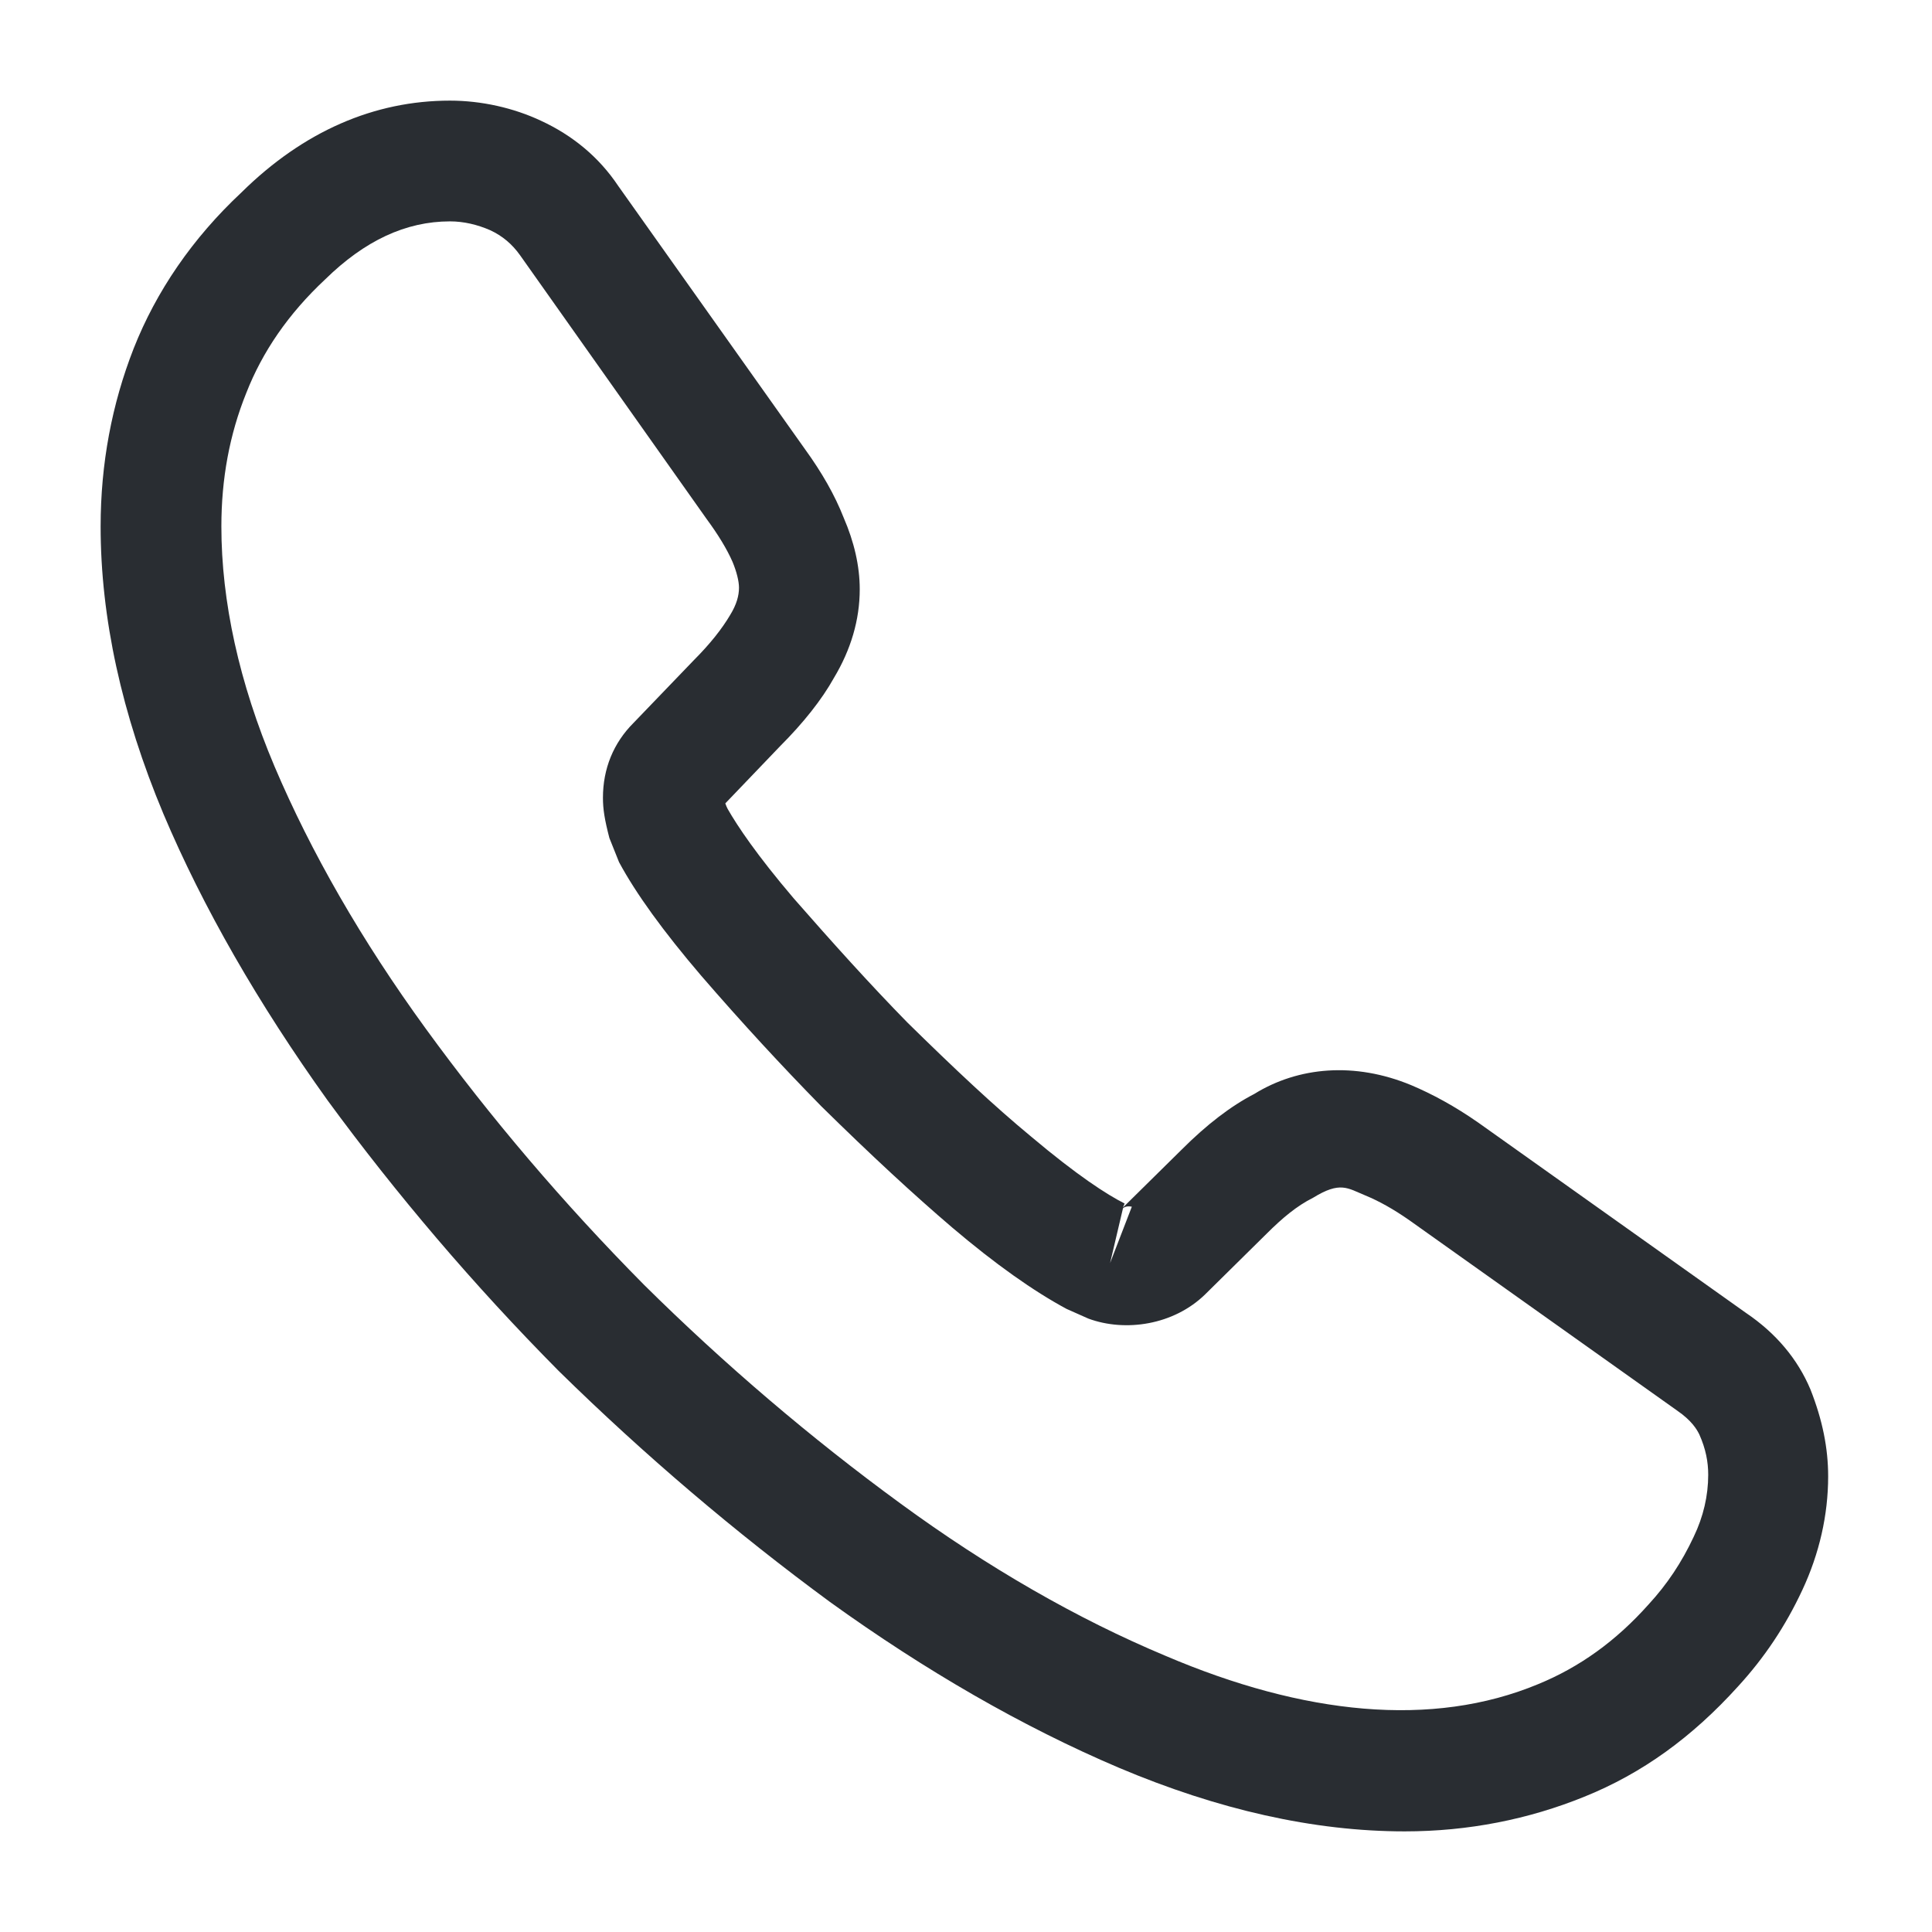
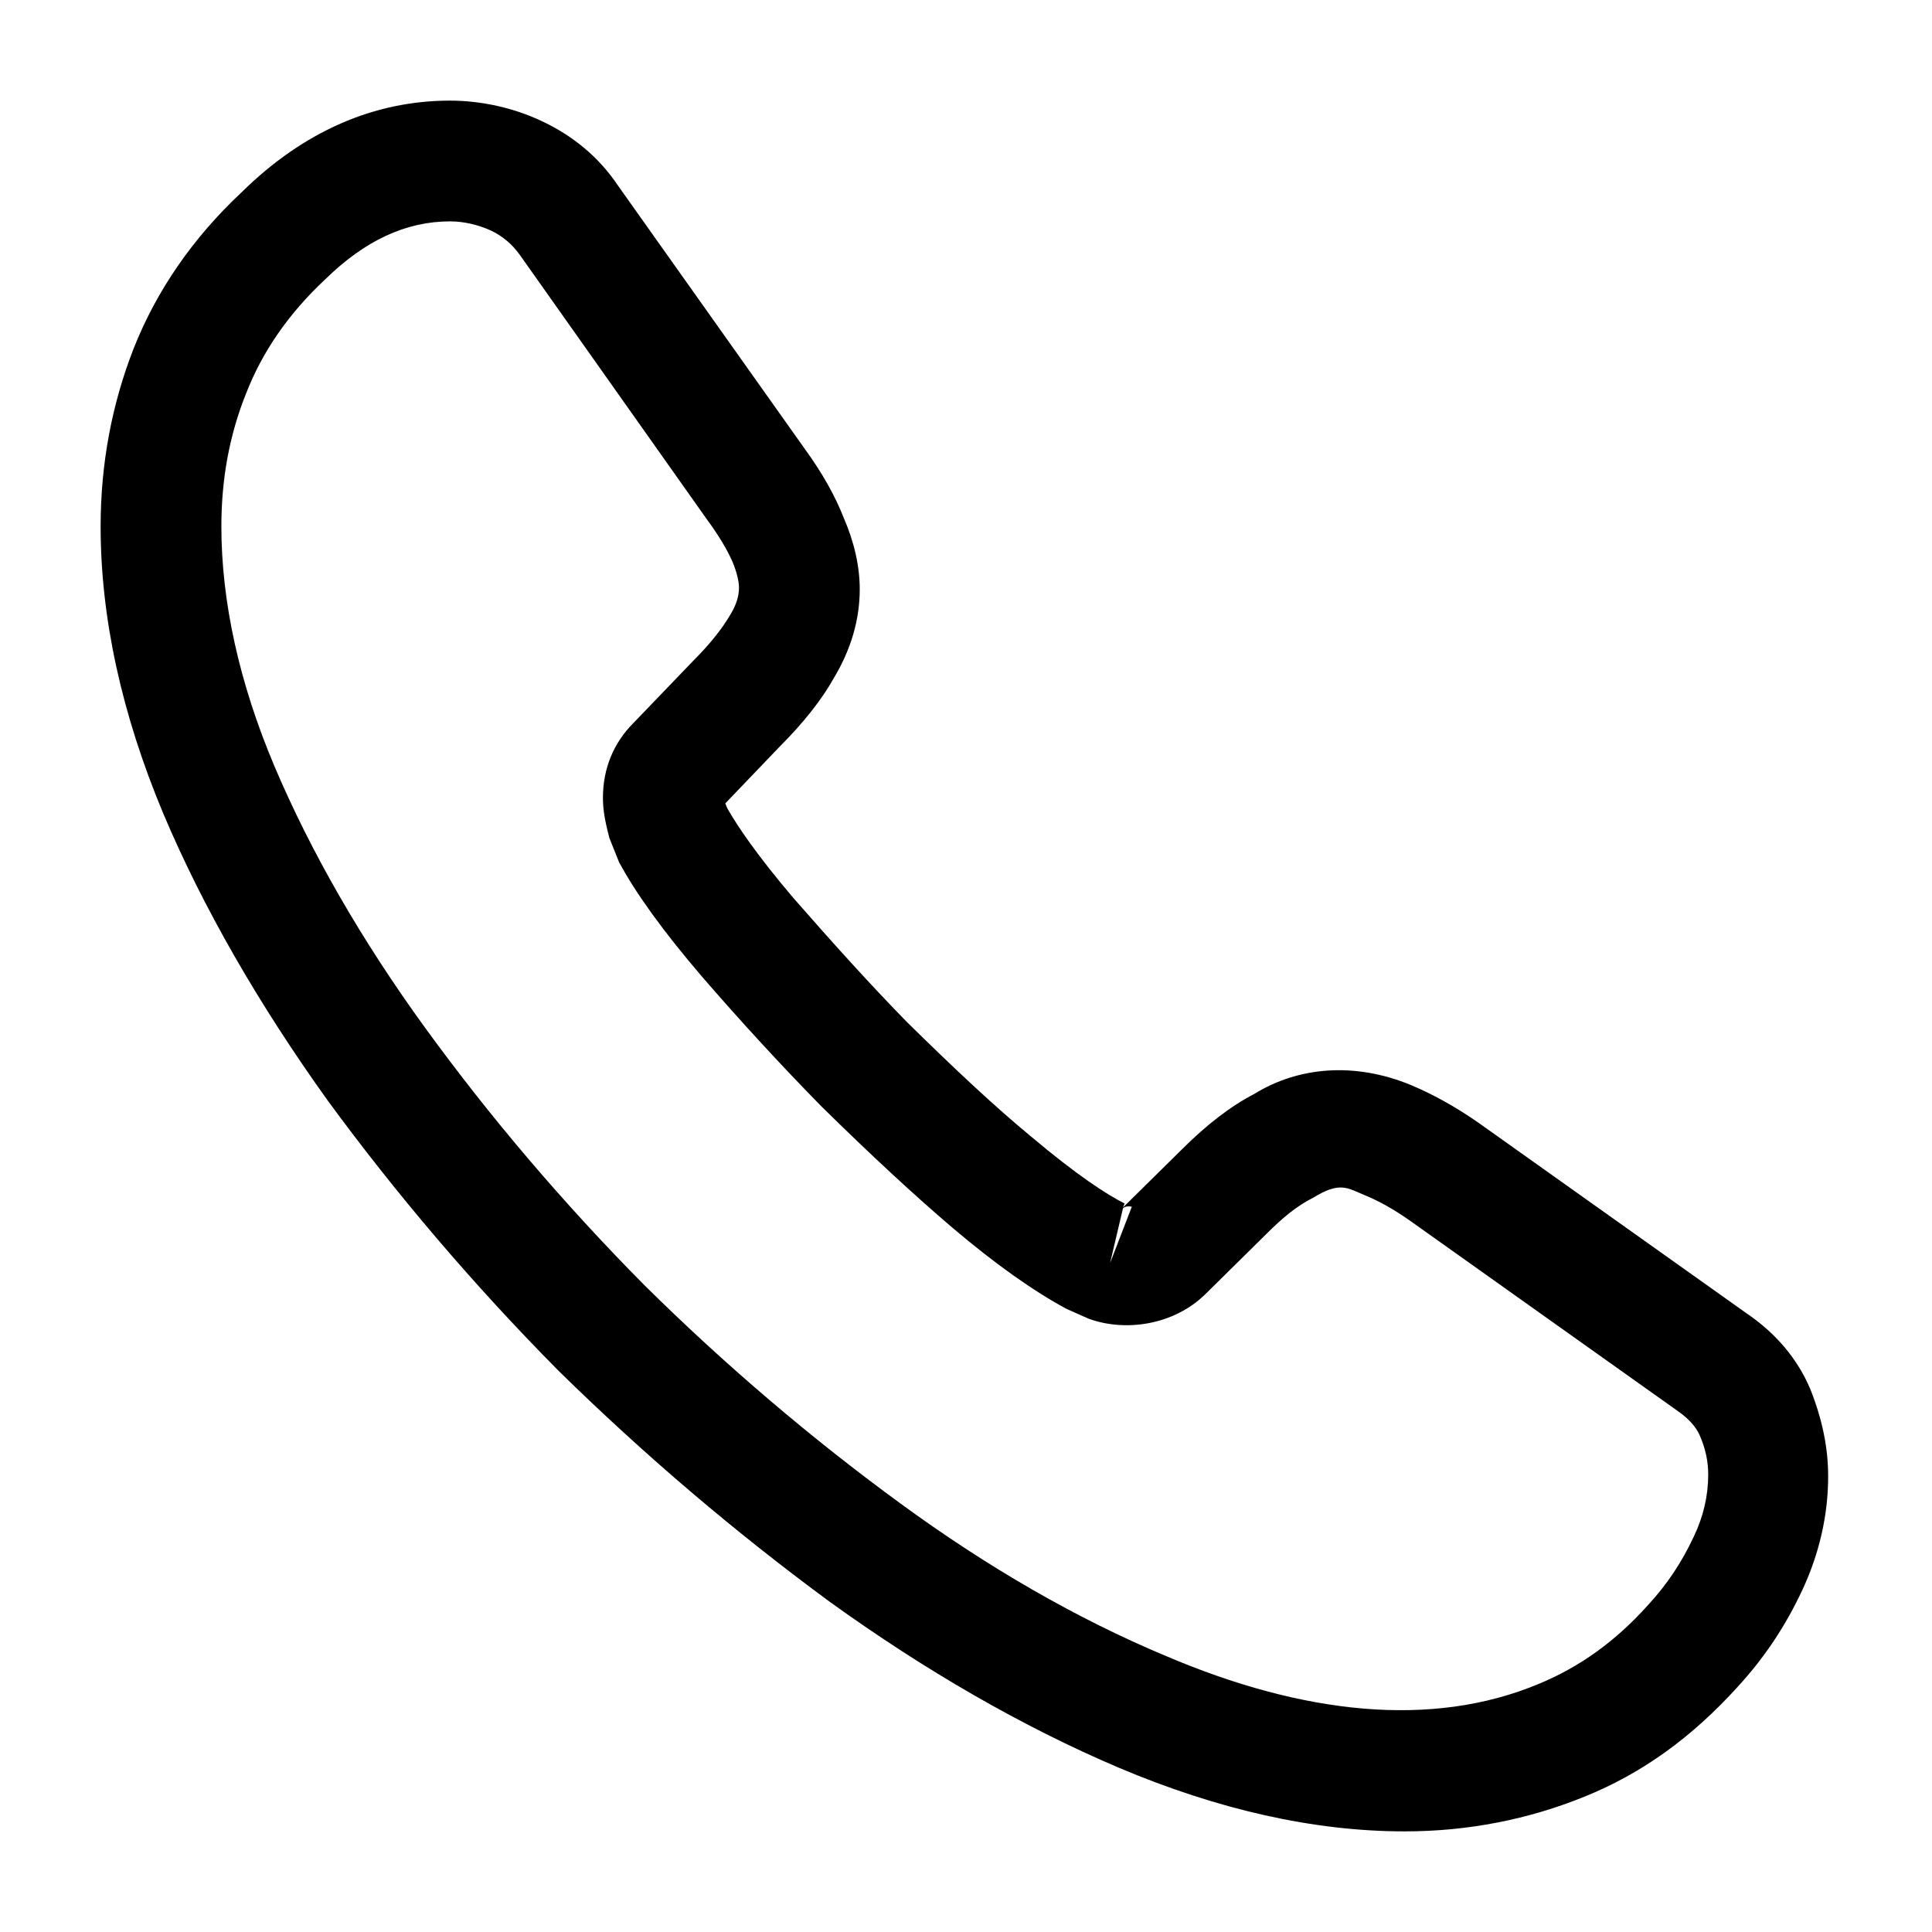
- <svg xmlns="http://www.w3.org/2000/svg" width="24" height="24" viewBox="0 0 24 24" fill="none">
-   <path d="M17.45 22.75C16.32 22.75 15.13 22.48 13.9 21.96C12.7 21.45 11.49 20.75 10.31 19.9C9.14 19.04 8.01 18.08 6.94 17.03C5.88 15.96 4.92 14.83 4.07 13.67C3.21 12.47 2.52 11.27 2.03 10.11C1.51 8.87 1.25 7.67 1.25 6.54C1.25 5.76 1.39 5.02 1.66 4.33C1.94 3.62 2.39 2.96 3 2.39C3.77 1.63 4.65 1.25 5.59 1.25C5.98 1.25 6.38 1.34 6.72 1.5C7.11 1.68 7.44 1.95 7.68 2.31L10 5.58C10.21 5.87 10.37 6.15 10.48 6.43C10.61 6.73 10.68 7.03 10.68 7.32C10.68 7.7 10.57 8.07 10.36 8.42C10.21 8.69 9.98 8.98 9.69 9.27L9.01 9.98C9.02 10.01 9.03 10.03 9.04 10.05C9.16 10.26 9.4 10.62 9.86 11.16C10.35 11.72 10.81 12.23 11.27 12.7C11.86 13.28 12.35 13.74 12.81 14.12C13.38 14.6 13.75 14.84 13.97 14.95L13.95 15L14.68 14.28C14.99 13.97 15.29 13.74 15.58 13.59C16.13 13.25 16.83 13.19 17.53 13.48C17.79 13.59 18.07 13.74 18.37 13.95L21.69 16.31C22.06 16.56 22.33 16.88 22.49 17.26C22.64 17.64 22.71 17.99 22.71 18.34C22.71 18.82 22.6 19.3 22.39 19.75C22.18 20.2 21.92 20.59 21.59 20.95C21.02 21.58 20.4 22.03 19.68 22.32C18.99 22.6 18.24 22.75 17.45 22.75ZM5.59 2.75C5.04 2.75 4.53 2.99 4.04 3.47C3.58 3.9 3.26 4.37 3.06 4.88C2.85 5.4 2.75 5.95 2.75 6.54C2.75 7.47 2.97 8.48 3.41 9.52C3.86 10.58 4.49 11.68 5.29 12.78C6.09 13.88 7 14.95 8 15.96C9 16.95 10.08 17.87 11.19 18.68C12.27 19.47 13.38 20.11 14.48 20.57C16.19 21.3 17.79 21.47 19.11 20.92C19.62 20.71 20.07 20.39 20.48 19.93C20.71 19.68 20.89 19.41 21.04 19.09C21.16 18.84 21.22 18.58 21.22 18.32C21.22 18.16 21.19 18 21.11 17.82C21.08 17.76 21.02 17.65 20.83 17.52L17.51 15.16C17.31 15.02 17.13 14.92 16.96 14.85C16.74 14.76 16.65 14.67 16.31 14.88C16.11 14.98 15.93 15.13 15.73 15.33L14.97 16.08C14.58 16.46 13.98 16.55 13.52 16.38L13.25 16.26C12.84 16.04 12.36 15.7 11.83 15.25C11.35 14.84 10.83 14.36 10.2 13.74C9.71 13.24 9.22 12.71 8.71 12.12C8.24 11.57 7.9 11.1 7.69 10.71L7.57 10.41C7.51 10.18 7.49 10.05 7.49 9.91C7.49 9.55 7.62 9.23 7.87 8.98L8.62 8.2C8.82 8 8.97 7.81 9.07 7.64C9.15 7.51 9.18 7.4 9.18 7.3C9.18 7.22 9.15 7.1 9.1 6.98C9.03 6.82 8.92 6.64 8.78 6.45L6.46 3.17C6.36 3.03 6.24 2.93 6.09 2.86C5.93 2.79 5.76 2.75 5.59 2.75ZM13.95 15.01L13.79 15.69L14.06 14.99C14.01 14.98 13.97 14.99 13.95 15.01Z" fill="#292D32" />
+ <svg xmlns="http://www.w3.org/2000/svg" width="24" height="24" viewBox="0 0 24 24" fill="inherit">
+   <path d="M17.45 22.75C16.32 22.75 15.13 22.48 13.9 21.96C12.7 21.45 11.49 20.75 10.31 19.9C9.14 19.04 8.01 18.08 6.94 17.03C5.88 15.96 4.92 14.83 4.07 13.67C3.21 12.47 2.52 11.27 2.03 10.11C1.51 8.87 1.25 7.67 1.25 6.54C1.25 5.76 1.39 5.02 1.66 4.33C1.94 3.62 2.39 2.96 3 2.39C3.77 1.63 4.65 1.25 5.59 1.25C5.98 1.25 6.38 1.34 6.72 1.5C7.11 1.68 7.44 1.95 7.68 2.31L10 5.58C10.21 5.87 10.37 6.15 10.48 6.43C10.61 6.73 10.68 7.03 10.68 7.32C10.68 7.7 10.57 8.07 10.36 8.42C10.21 8.69 9.98 8.98 9.69 9.27L9.01 9.98C9.02 10.01 9.03 10.03 9.04 10.05C9.16 10.26 9.4 10.62 9.86 11.16C10.35 11.72 10.81 12.23 11.27 12.7C11.86 13.28 12.35 13.74 12.81 14.12C13.38 14.6 13.75 14.84 13.97 14.95L13.95 15L14.68 14.28C14.99 13.97 15.29 13.74 15.58 13.59C16.13 13.25 16.83 13.19 17.53 13.48C17.79 13.59 18.07 13.74 18.37 13.95L21.69 16.31C22.06 16.56 22.33 16.88 22.49 17.26C22.64 17.64 22.71 17.99 22.71 18.34C22.71 18.82 22.6 19.3 22.39 19.75C22.18 20.2 21.92 20.59 21.59 20.95C21.02 21.58 20.4 22.03 19.68 22.32C18.99 22.6 18.24 22.75 17.45 22.75ZM5.59 2.75C5.04 2.75 4.53 2.99 4.04 3.47C3.58 3.9 3.26 4.37 3.06 4.88C2.85 5.4 2.75 5.95 2.75 6.54C2.75 7.47 2.97 8.48 3.41 9.52C3.86 10.58 4.49 11.68 5.29 12.78C6.09 13.88 7 14.95 8 15.96C9 16.95 10.08 17.87 11.19 18.68C12.27 19.47 13.38 20.11 14.48 20.57C16.19 21.3 17.79 21.47 19.11 20.92C19.62 20.71 20.07 20.39 20.48 19.93C20.71 19.68 20.89 19.41 21.04 19.09C21.16 18.84 21.22 18.58 21.22 18.32C21.22 18.16 21.19 18 21.11 17.82C21.08 17.76 21.02 17.65 20.83 17.52L17.51 15.16C17.31 15.02 17.13 14.92 16.96 14.85C16.74 14.76 16.65 14.67 16.31 14.88C16.11 14.98 15.93 15.13 15.73 15.33L14.97 16.08C14.58 16.46 13.98 16.55 13.52 16.38L13.25 16.26C12.84 16.04 12.36 15.7 11.83 15.25C11.35 14.84 10.83 14.36 10.2 13.74C9.71 13.24 9.22 12.71 8.71 12.12C8.24 11.57 7.9 11.1 7.69 10.71L7.57 10.41C7.51 10.18 7.49 10.05 7.49 9.91C7.49 9.55 7.62 9.23 7.87 8.98L8.62 8.2C8.82 8 8.97 7.81 9.07 7.64C9.15 7.51 9.18 7.4 9.18 7.3C9.18 7.22 9.15 7.1 9.1 6.98C9.03 6.82 8.92 6.64 8.78 6.45L6.46 3.17C6.36 3.03 6.24 2.93 6.09 2.86C5.93 2.79 5.76 2.75 5.59 2.75ZM13.95 15.01L13.79 15.69L14.06 14.99C14.01 14.98 13.97 14.99 13.95 15.01Z" />
</svg>
